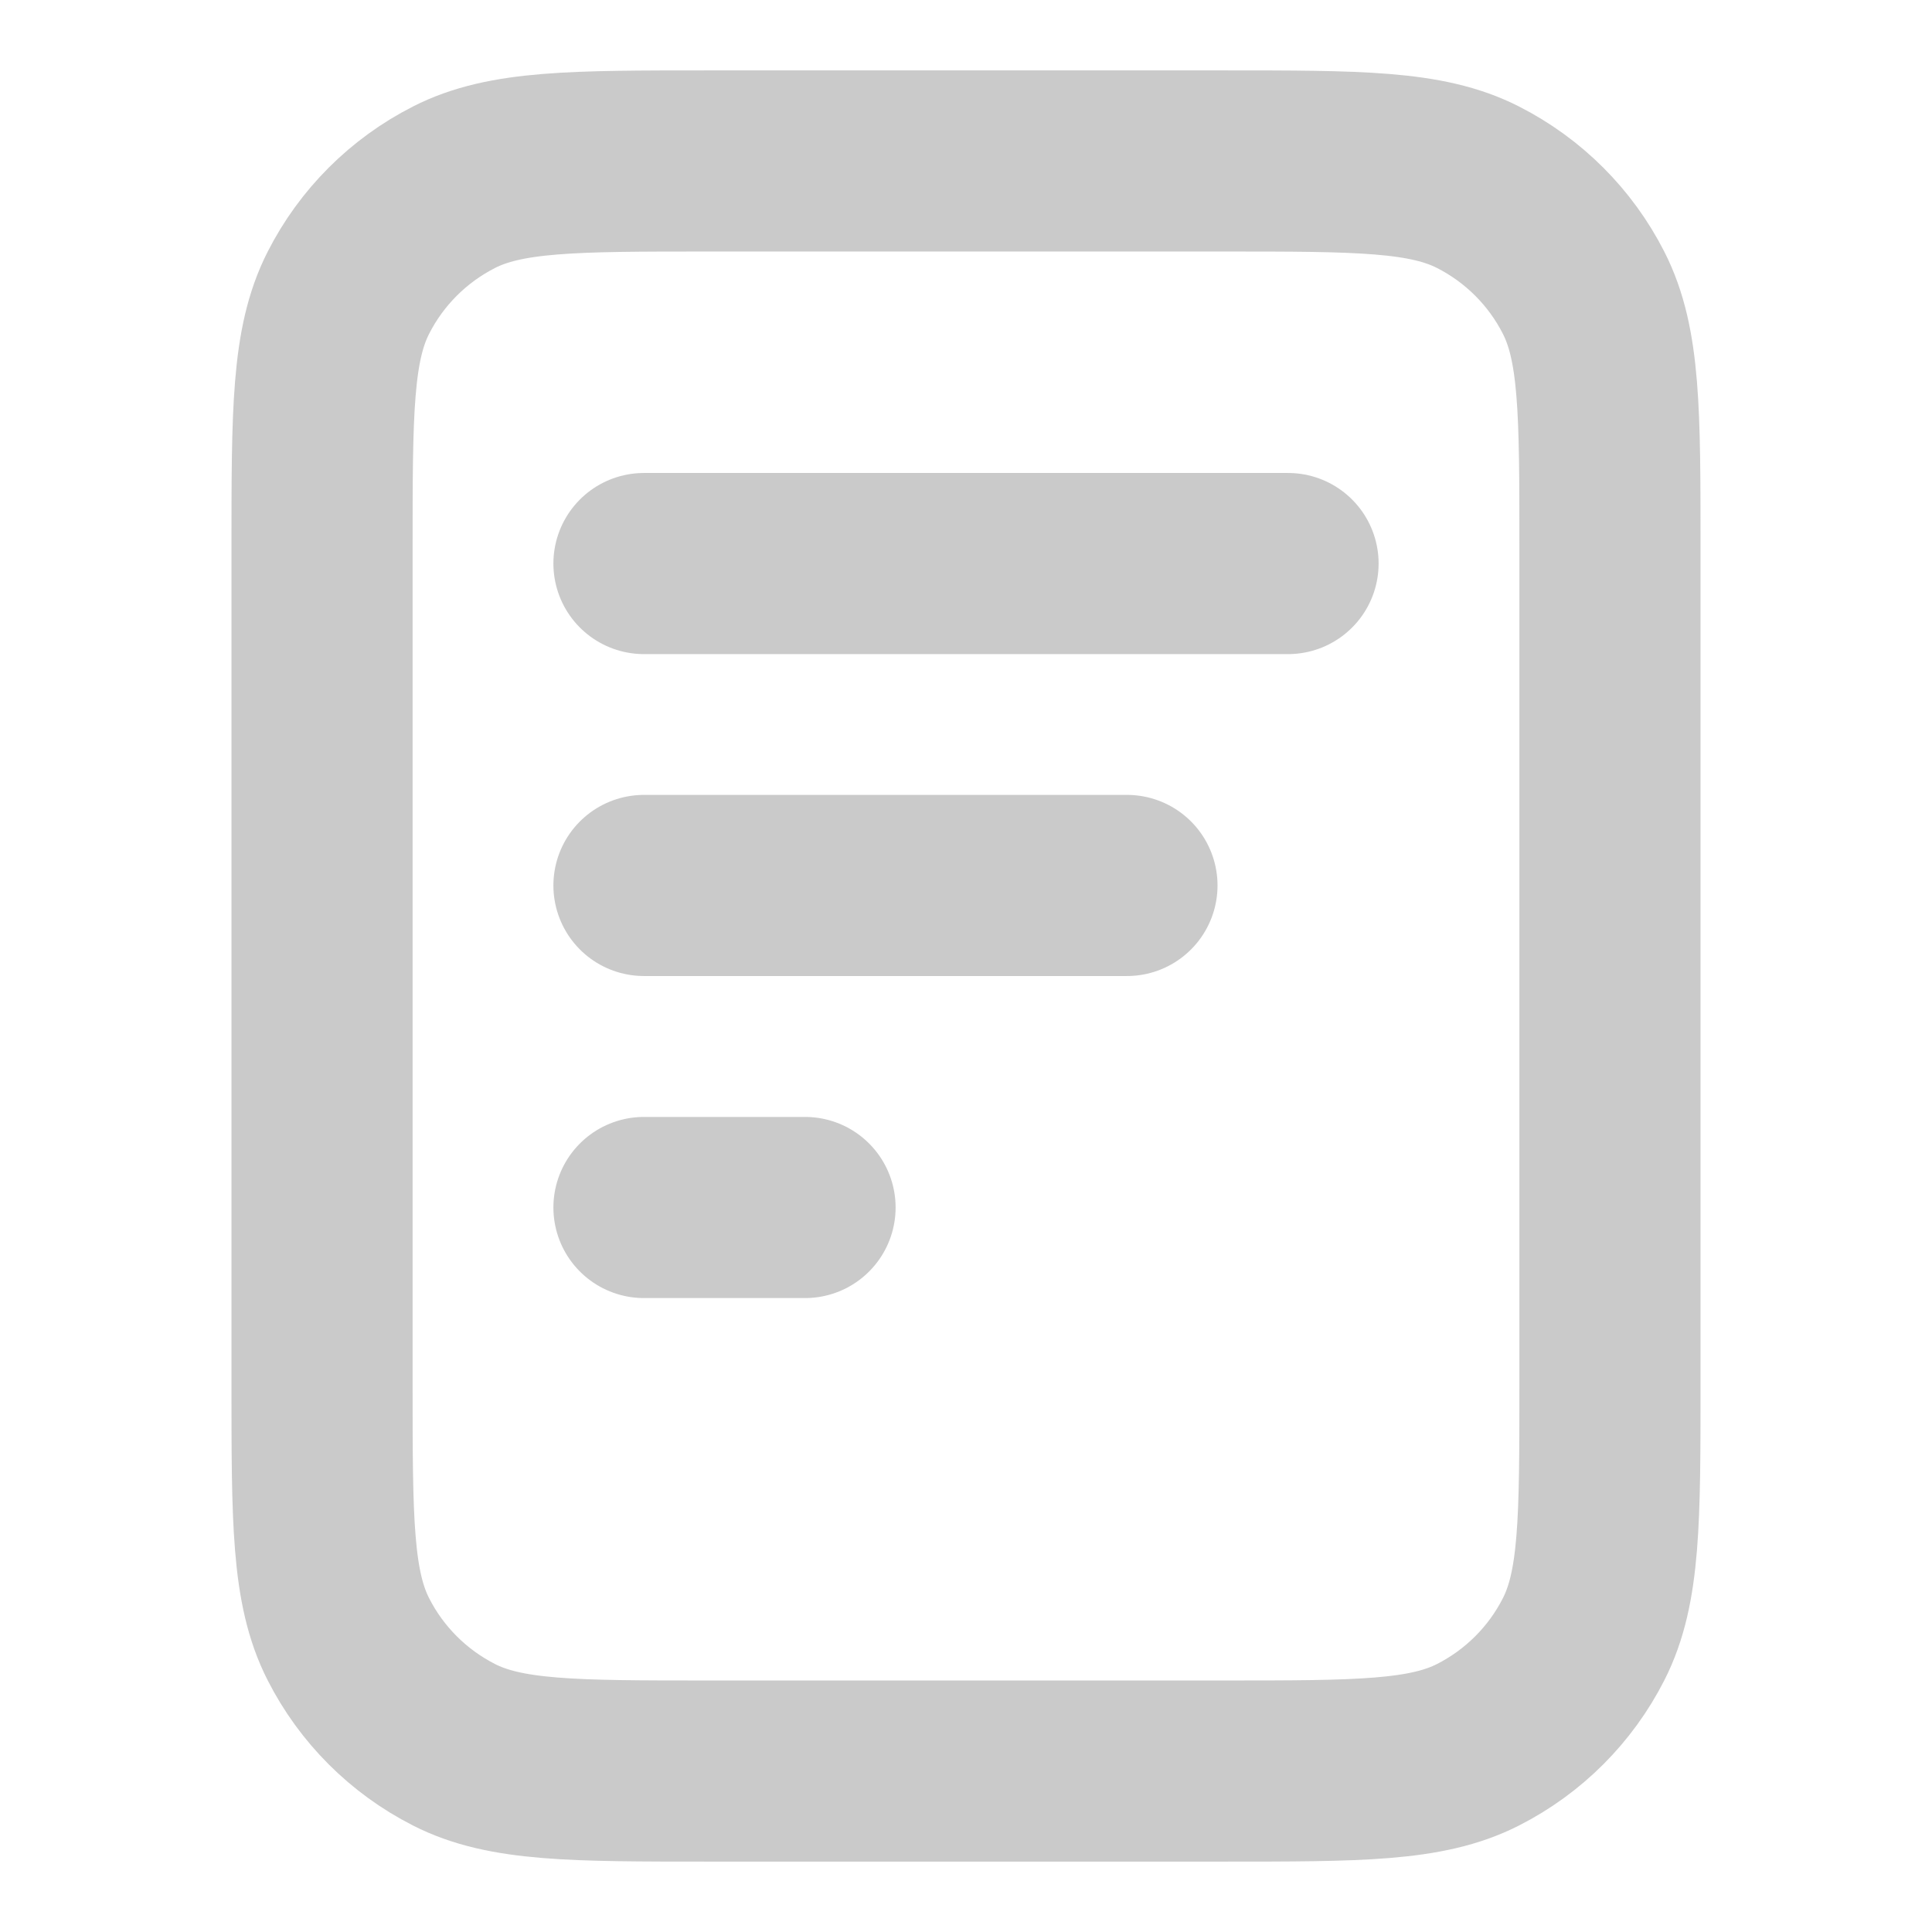
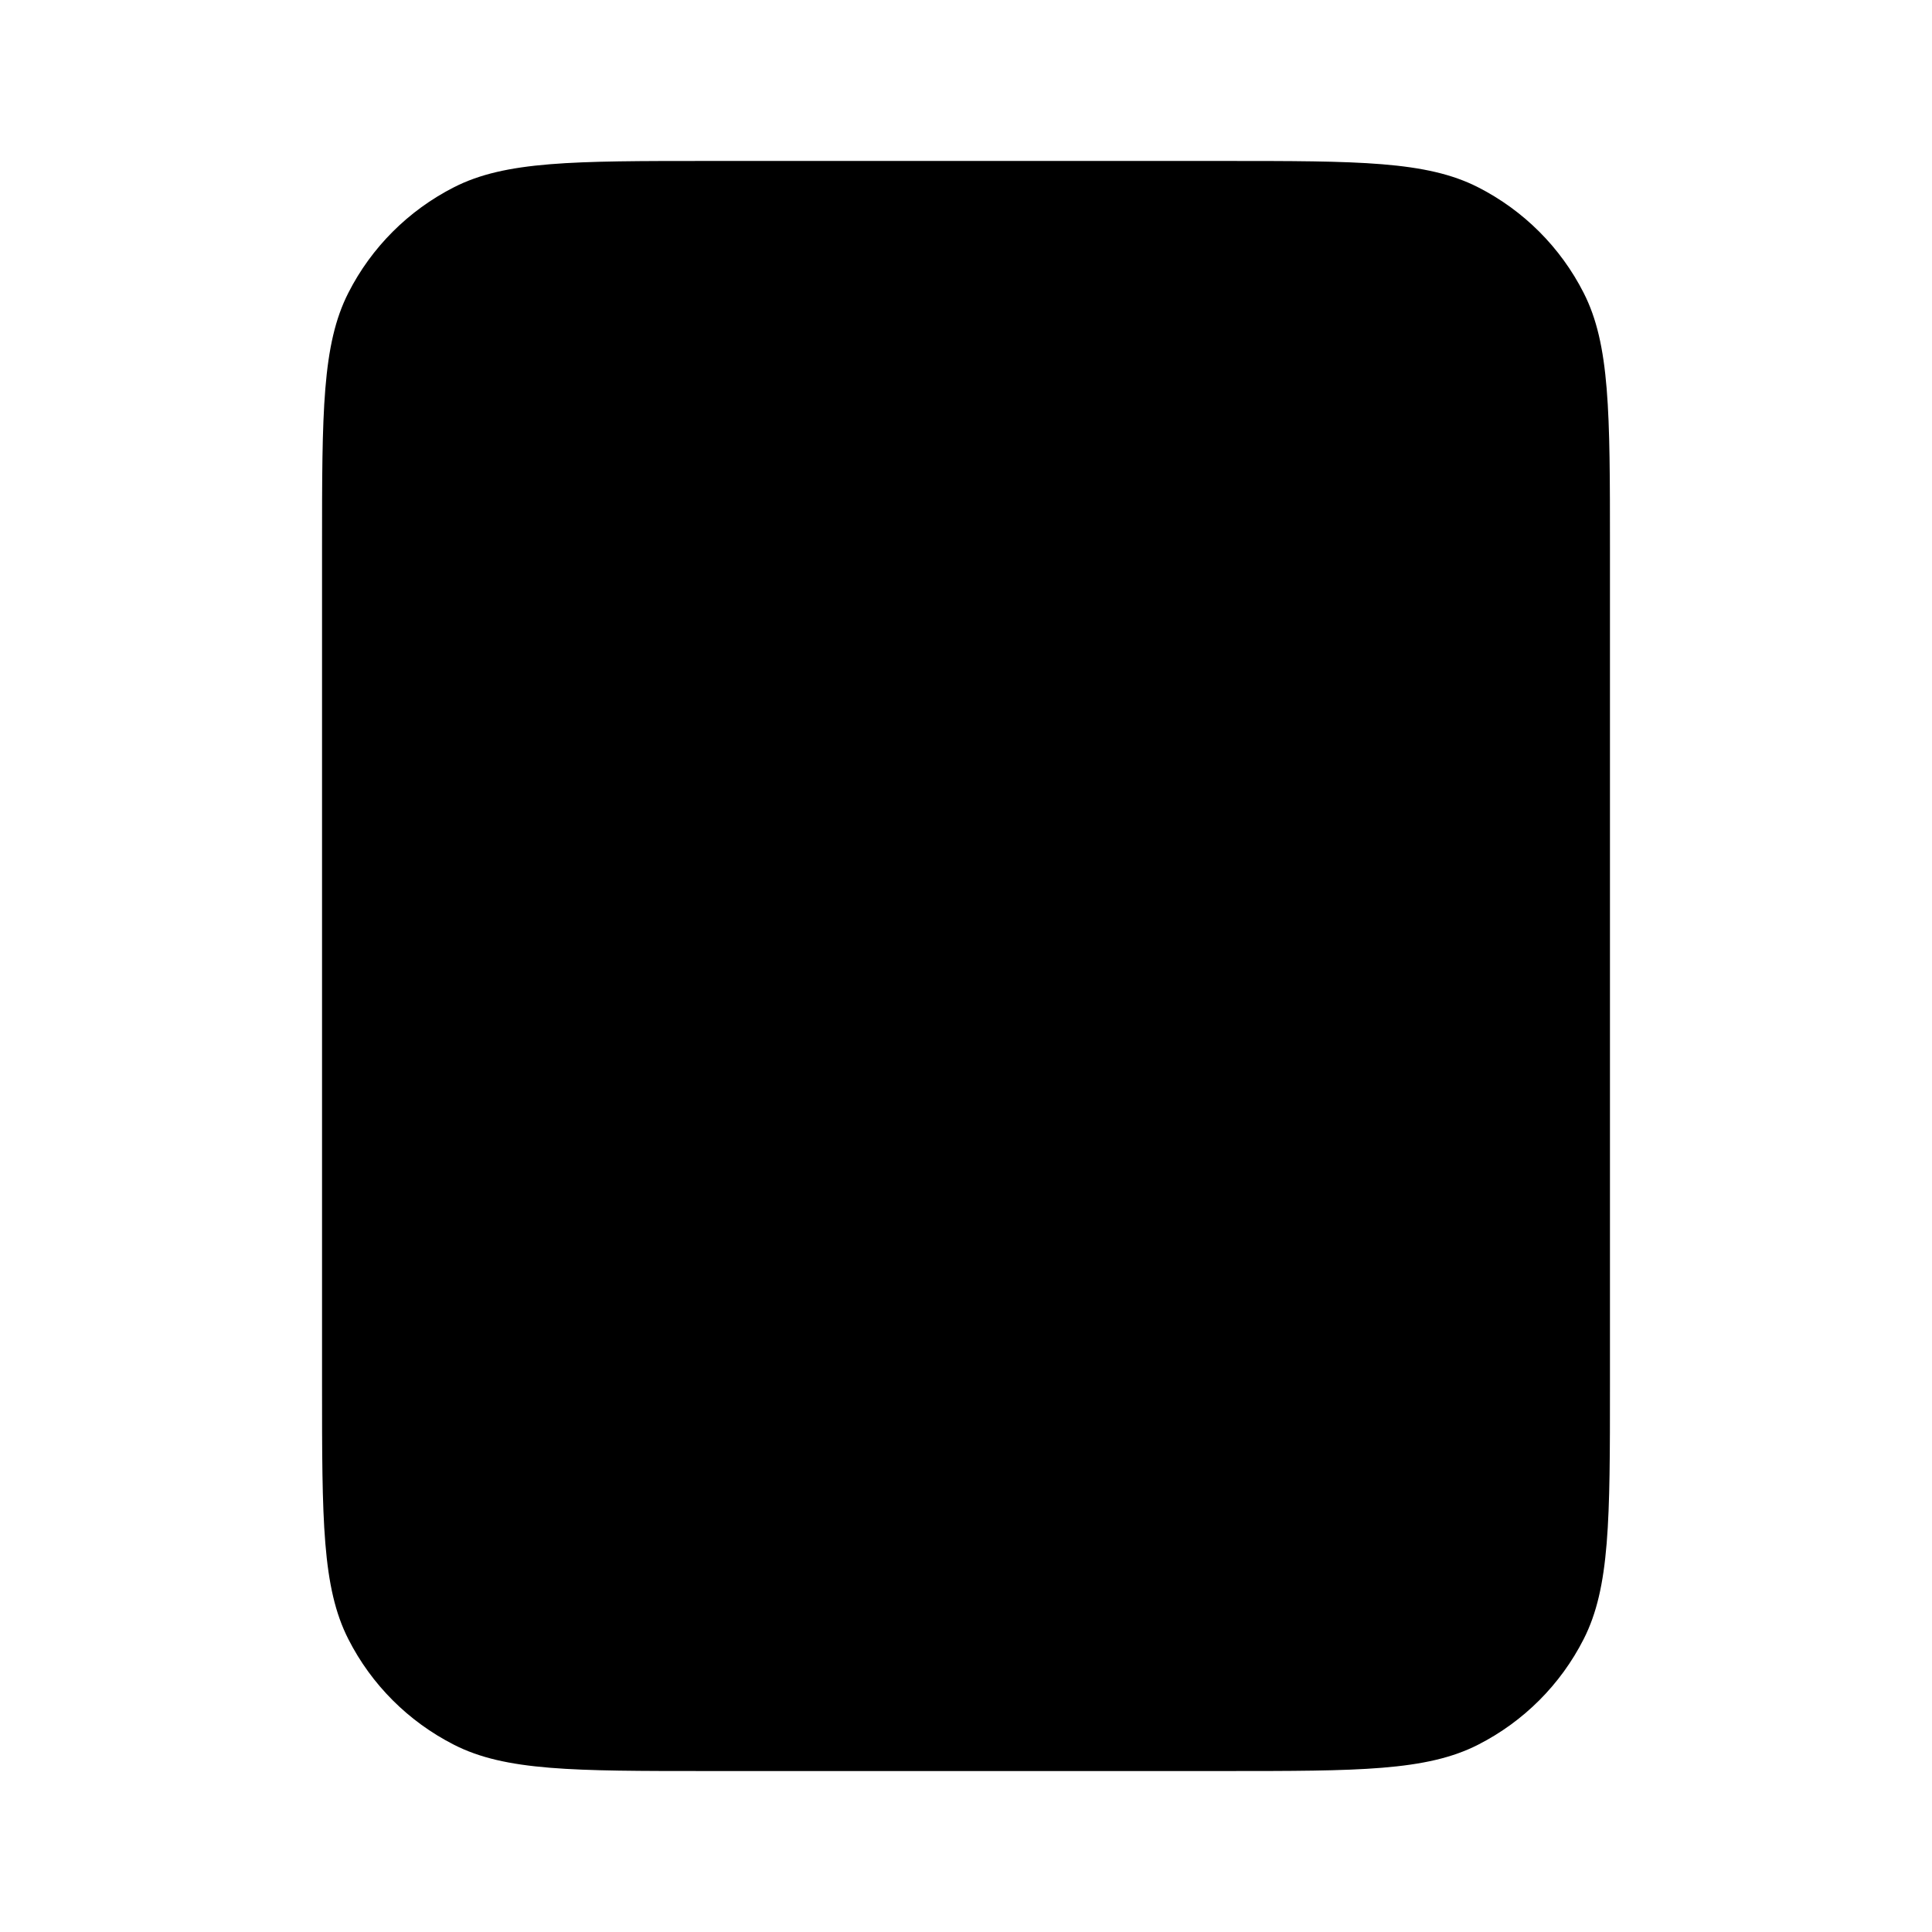
- <svg xmlns="http://www.w3.org/2000/svg" width="16" height="16" viewBox="0 0 16 16" fill="none">
-   <path d="M9.333 7.333H5.333M6.667 10H5.333M10.667 4.667H5.333M13.333 4.533V11.467C13.333 12.587 13.333 13.147 13.115 13.575C12.924 13.951 12.618 14.257 12.241 14.449C11.813 14.667 11.253 14.667 10.133 14.667H5.867C4.747 14.667 4.186 14.667 3.759 14.449C3.382 14.257 3.076 13.951 2.885 13.575C2.667 13.147 2.667 12.587 2.667 11.467V4.533C2.667 3.413 2.667 2.853 2.885 2.425C3.076 2.049 3.382 1.743 3.759 1.551C4.186 1.333 4.747 1.333 5.867 1.333H10.133C11.253 1.333 11.813 1.333 12.241 1.551C12.618 1.743 12.924 2.049 13.115 2.425C13.333 2.853 13.333 3.413 13.333 4.533Z" stroke="#CACACA" stroke-width="1.5" stroke-linecap="round" stroke-linejoin="round" />
+ <svg xmlns="http://www.w3.org/2000/svg" viewBox="0 0 16 16">
+   <path d="M9.333 7.333H5.333M6.667 10H5.333M10.667 4.667H5.333M13.333 4.533V11.467C13.333 12.587 13.333 13.147 13.115 13.575C12.924 13.951 12.618 14.257 12.241 14.449C11.813 14.667 11.253 14.667 10.133 14.667H5.867C4.747 14.667 4.186 14.667 3.759 14.449C3.382 14.257 3.076 13.951 2.885 13.575C2.667 13.147 2.667 12.587 2.667 11.467V4.533C2.667 3.413 2.667 2.853 2.885 2.425C3.076 2.049 3.382 1.743 3.759 1.551C4.186 1.333 4.747 1.333 5.867 1.333H10.133C11.253 1.333 11.813 1.333 12.241 1.551C12.618 1.743 12.924 2.049 13.115 2.425C13.333 2.853 13.333 3.413 13.333 4.533Z" stroke-width="2" stroke-linecap="round" stroke-linejoin="round" />
</svg>
